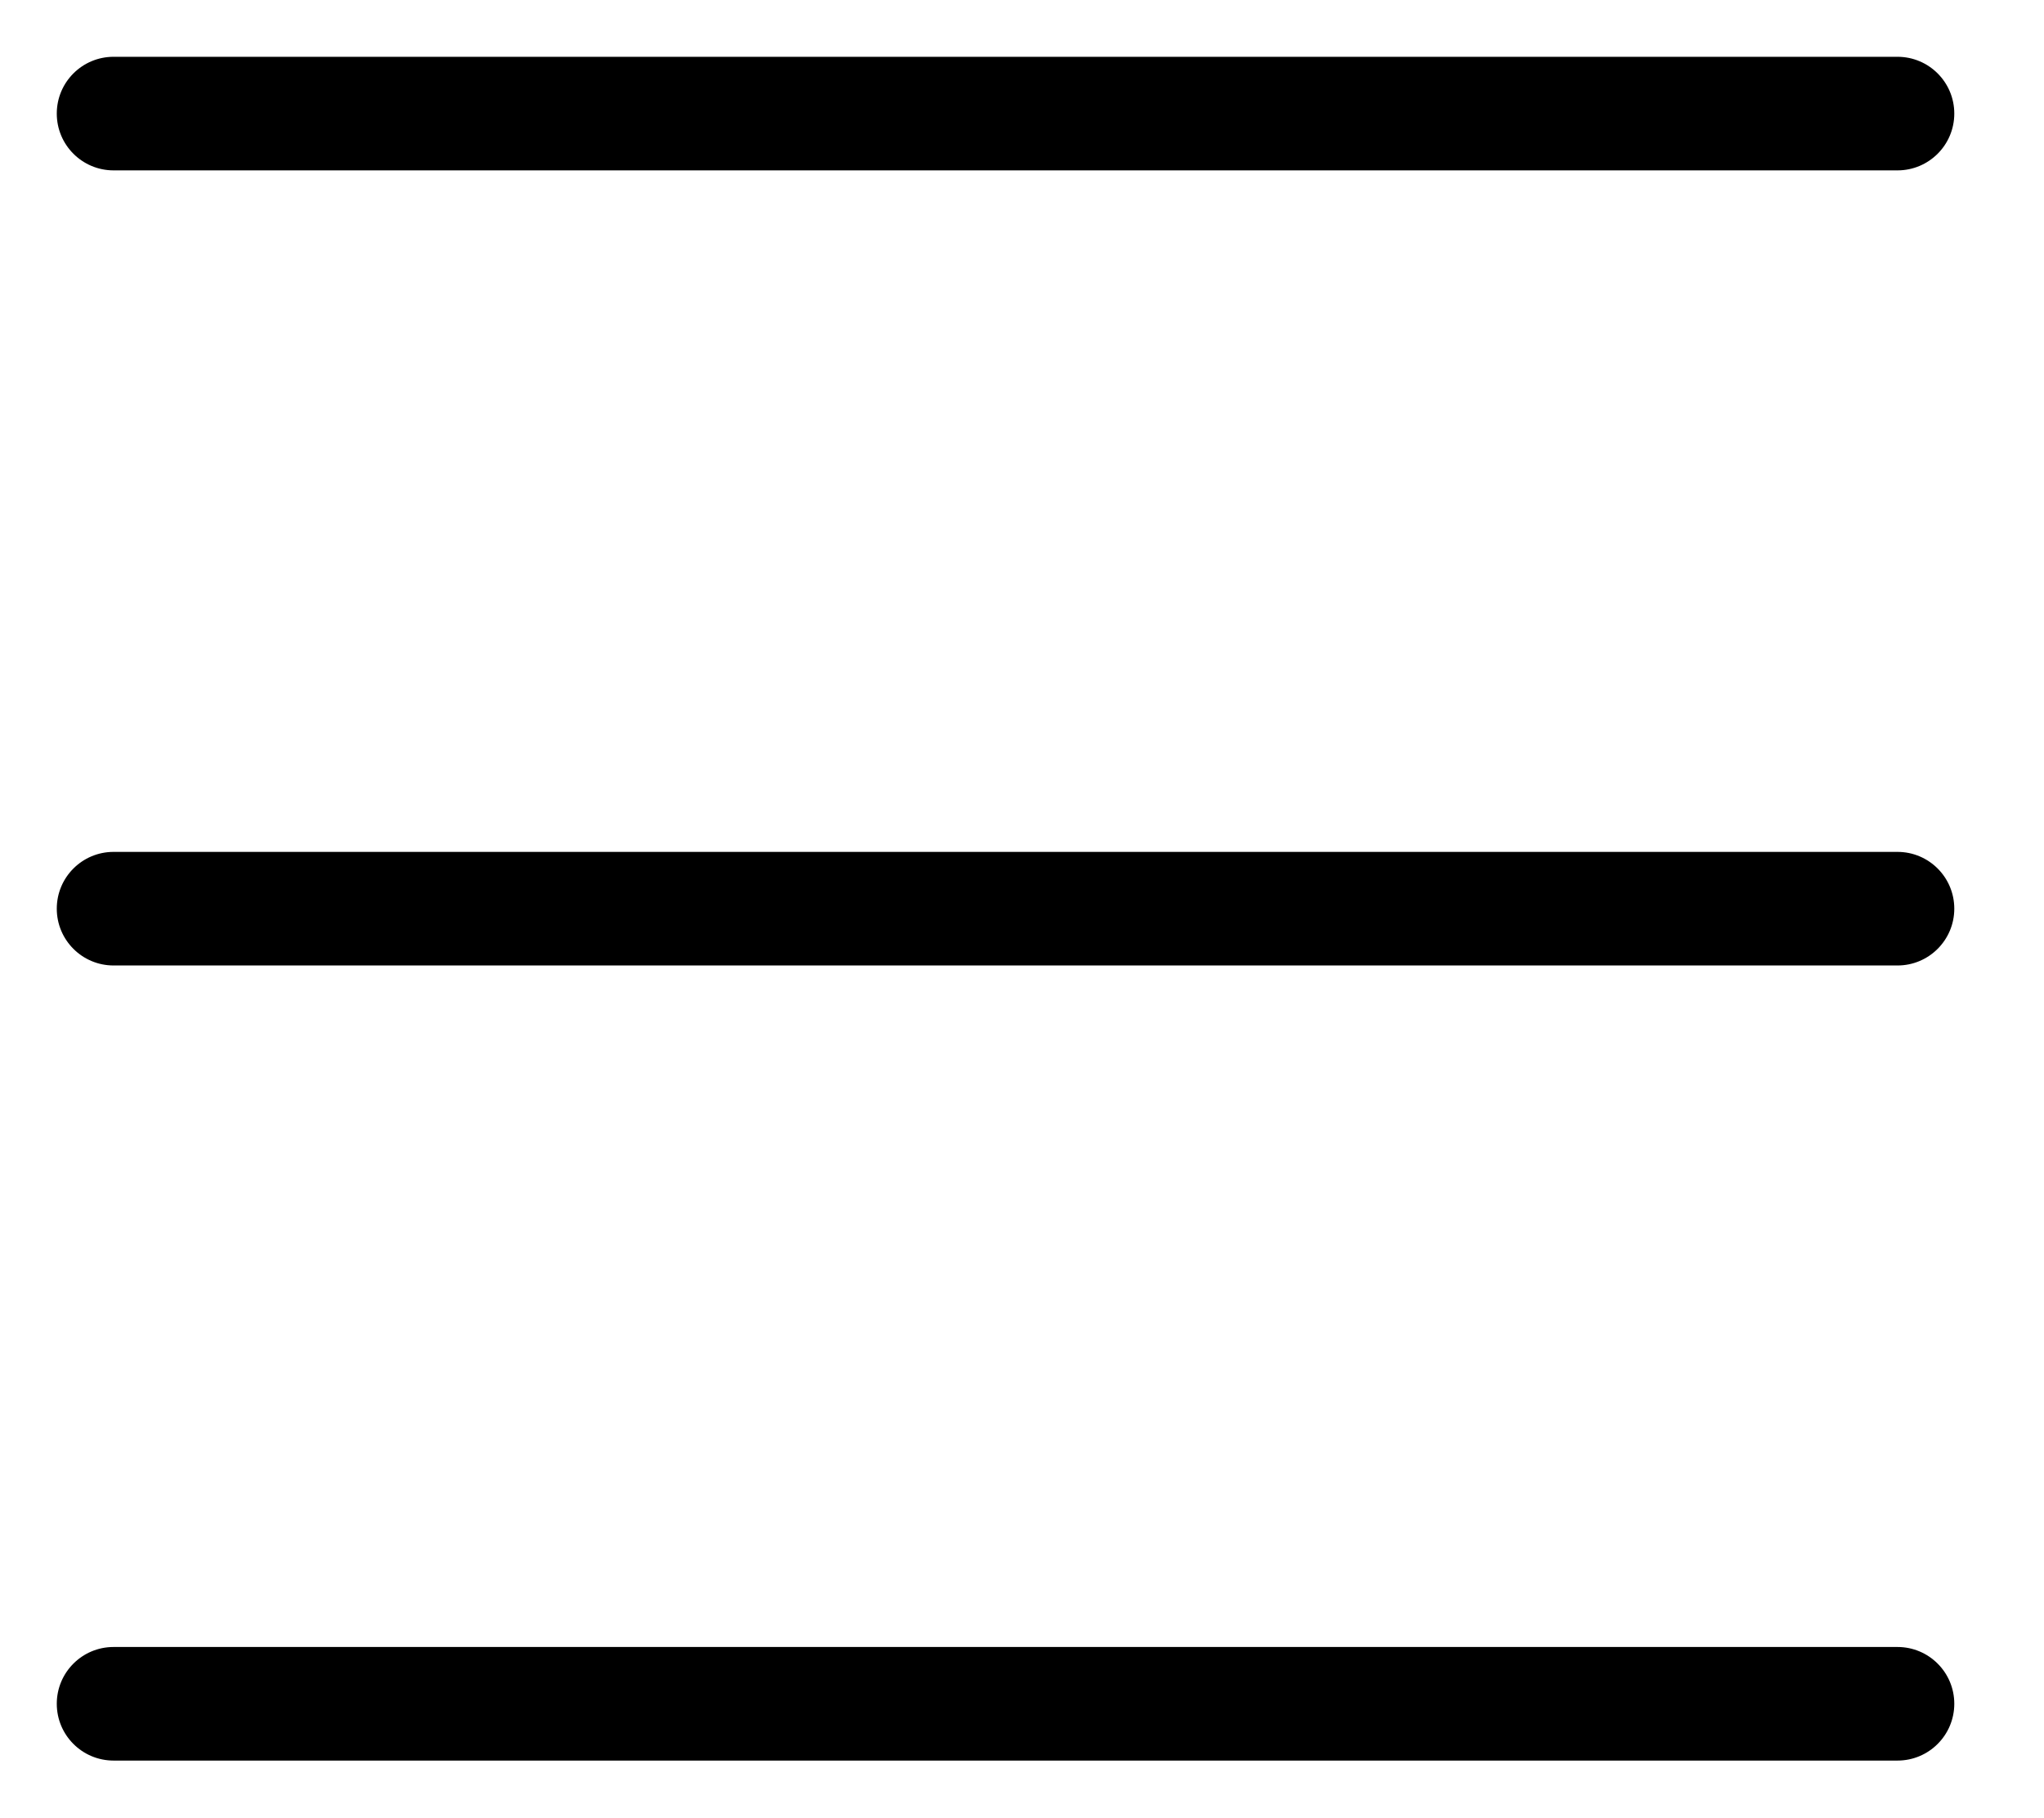
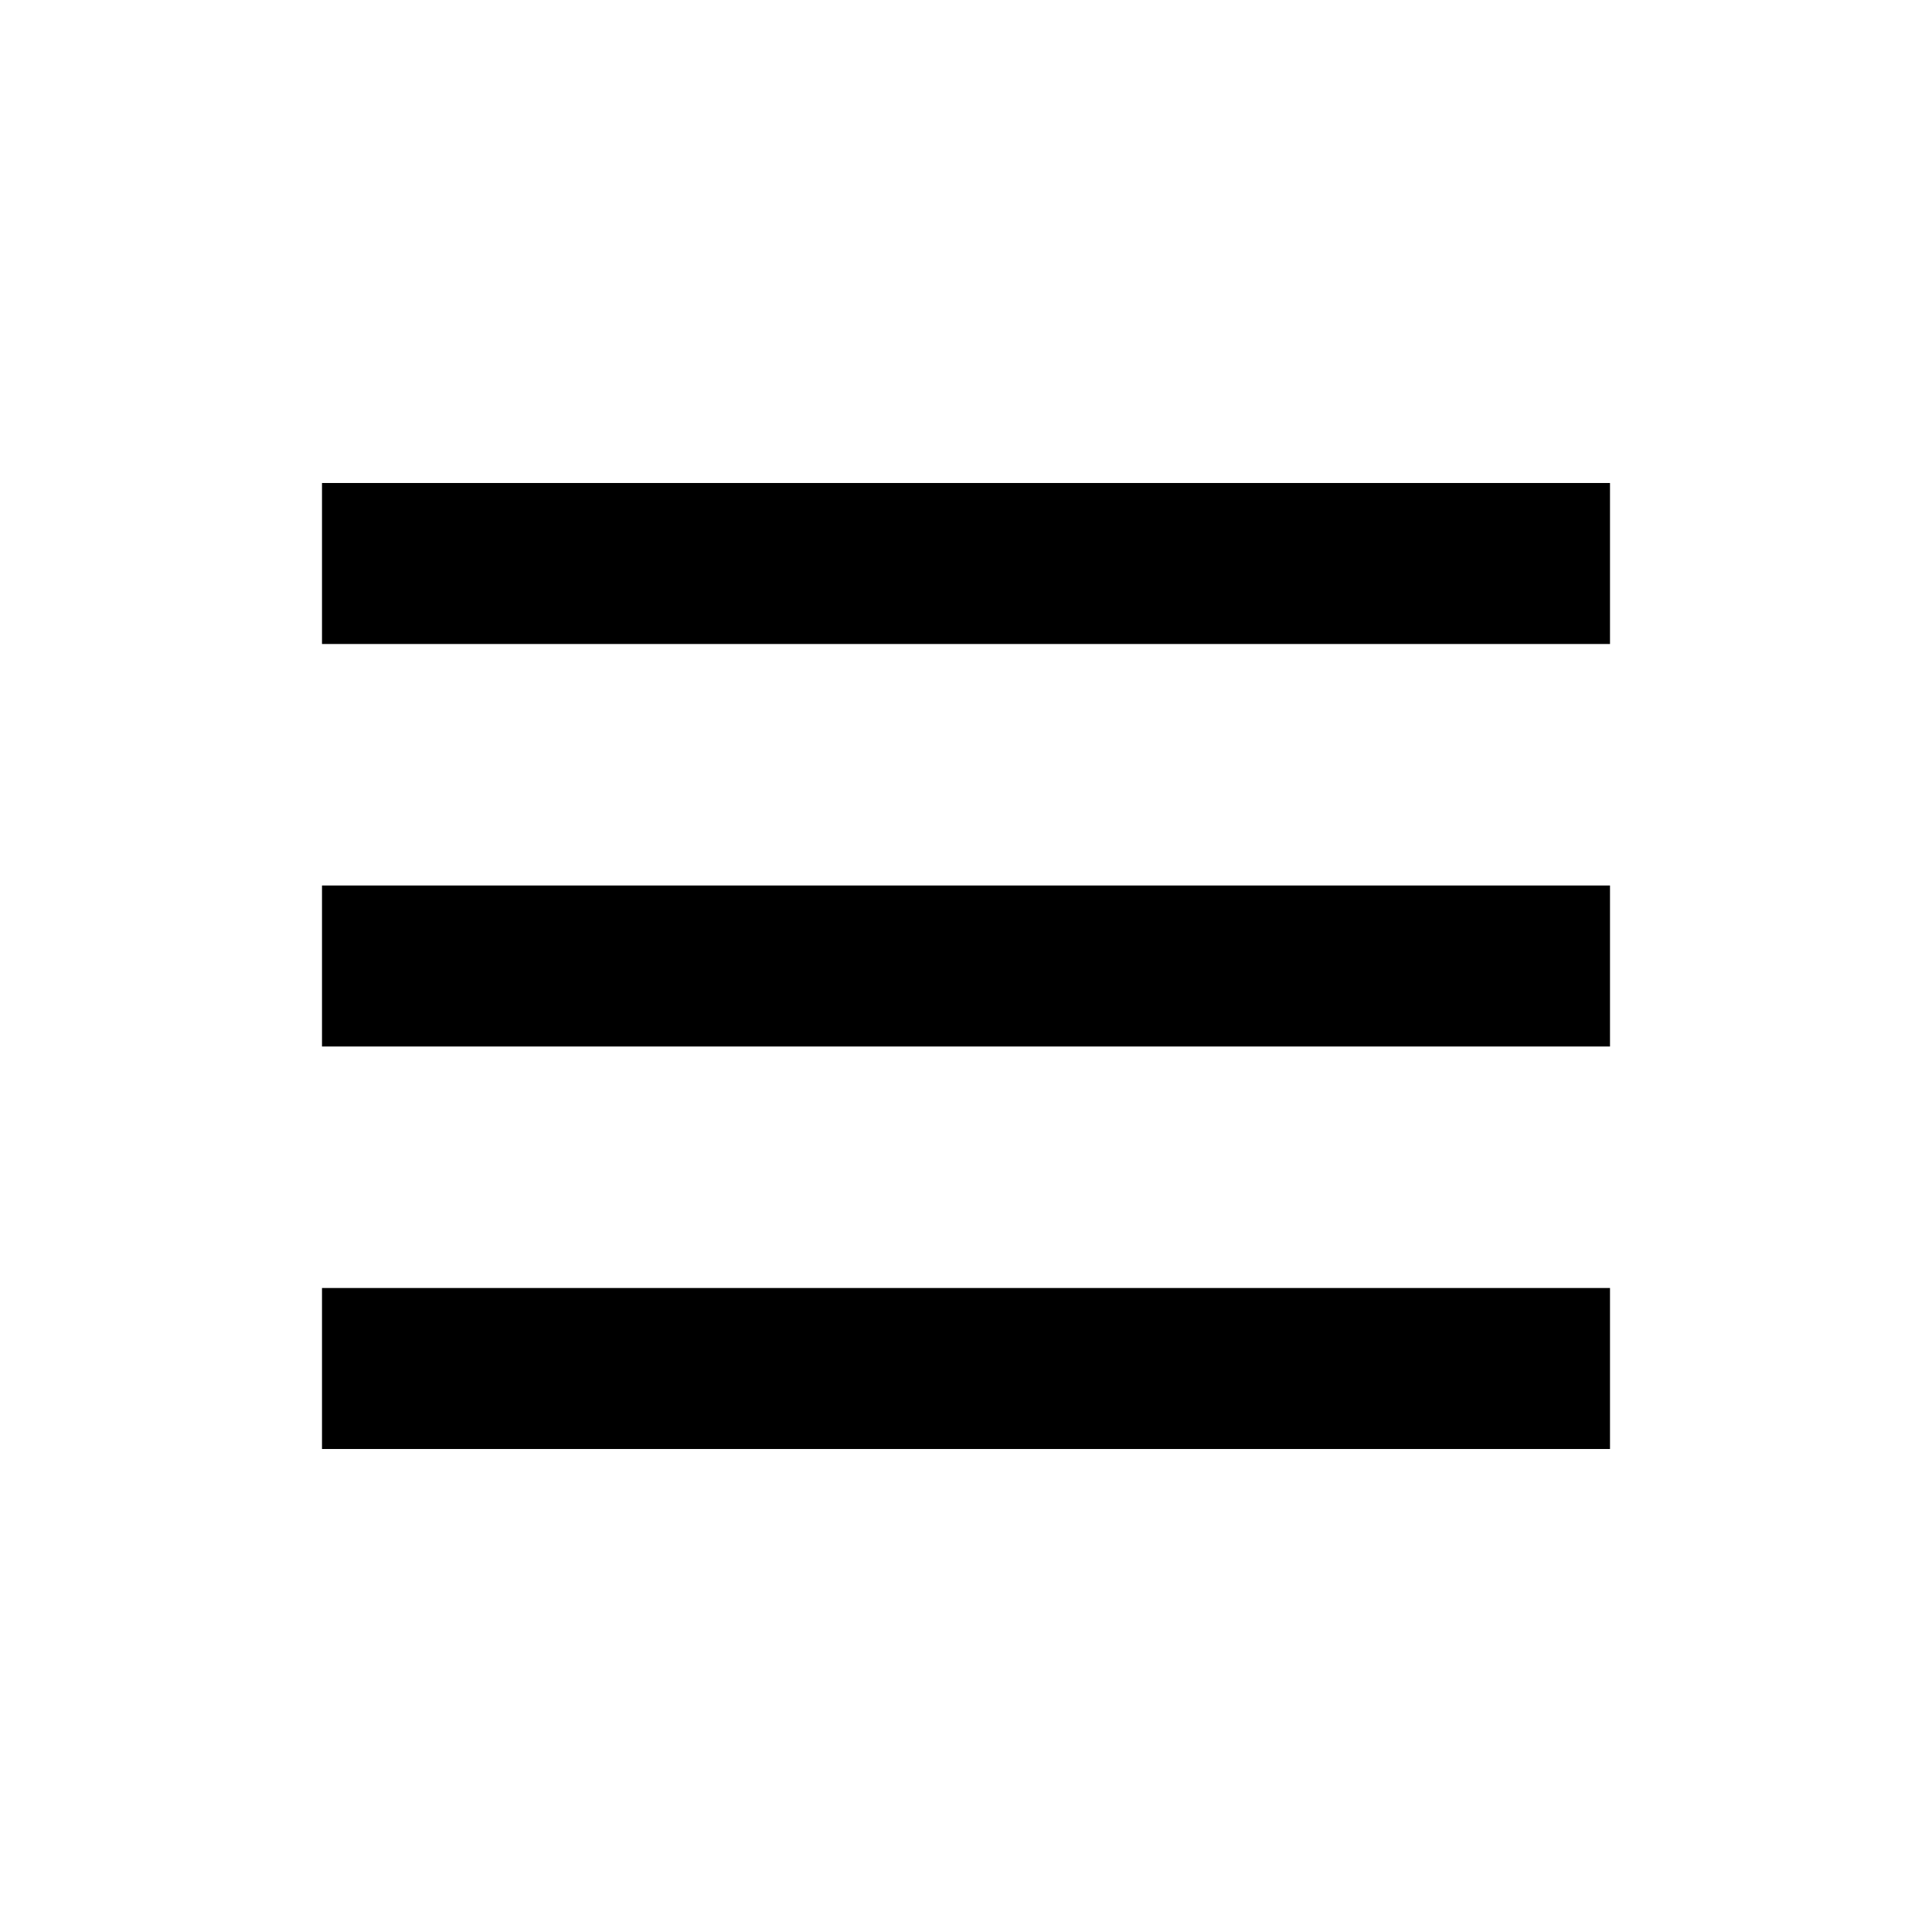
- <svg xmlns="http://www.w3.org/2000/svg" fill="none" class="icon icon-hamburger" viewBox="0 0 18 16">
-   <path fill="currentColor" d="M1 .5a.5.5 0 1 0 0 1h15.71a.5.5 0 0 0 0-1zM.5 8a.5.5 0 0 1 .5-.5h15.71a.5.5 0 0 1 0 1H1A.5.5 0 0 1 .5 8m0 7a.5.5 0 0 1 .5-.5h15.71a.5.5 0 0 1 0 1H1a.5.5 0 0 1-.5-.5" />
+ <svg xmlns="http://www.w3.org/2000/svg" fill="none" class="icon icon-hamburger" viewBox="0 0 24 24">
+   <path fill="currentColor" fill-rule="evenodd" clip-rule="evenodd" d="M4 6H20V8H4V6ZM4 11H20V13H4V11ZM20 16H4V18H20V16Z" />
</svg>
